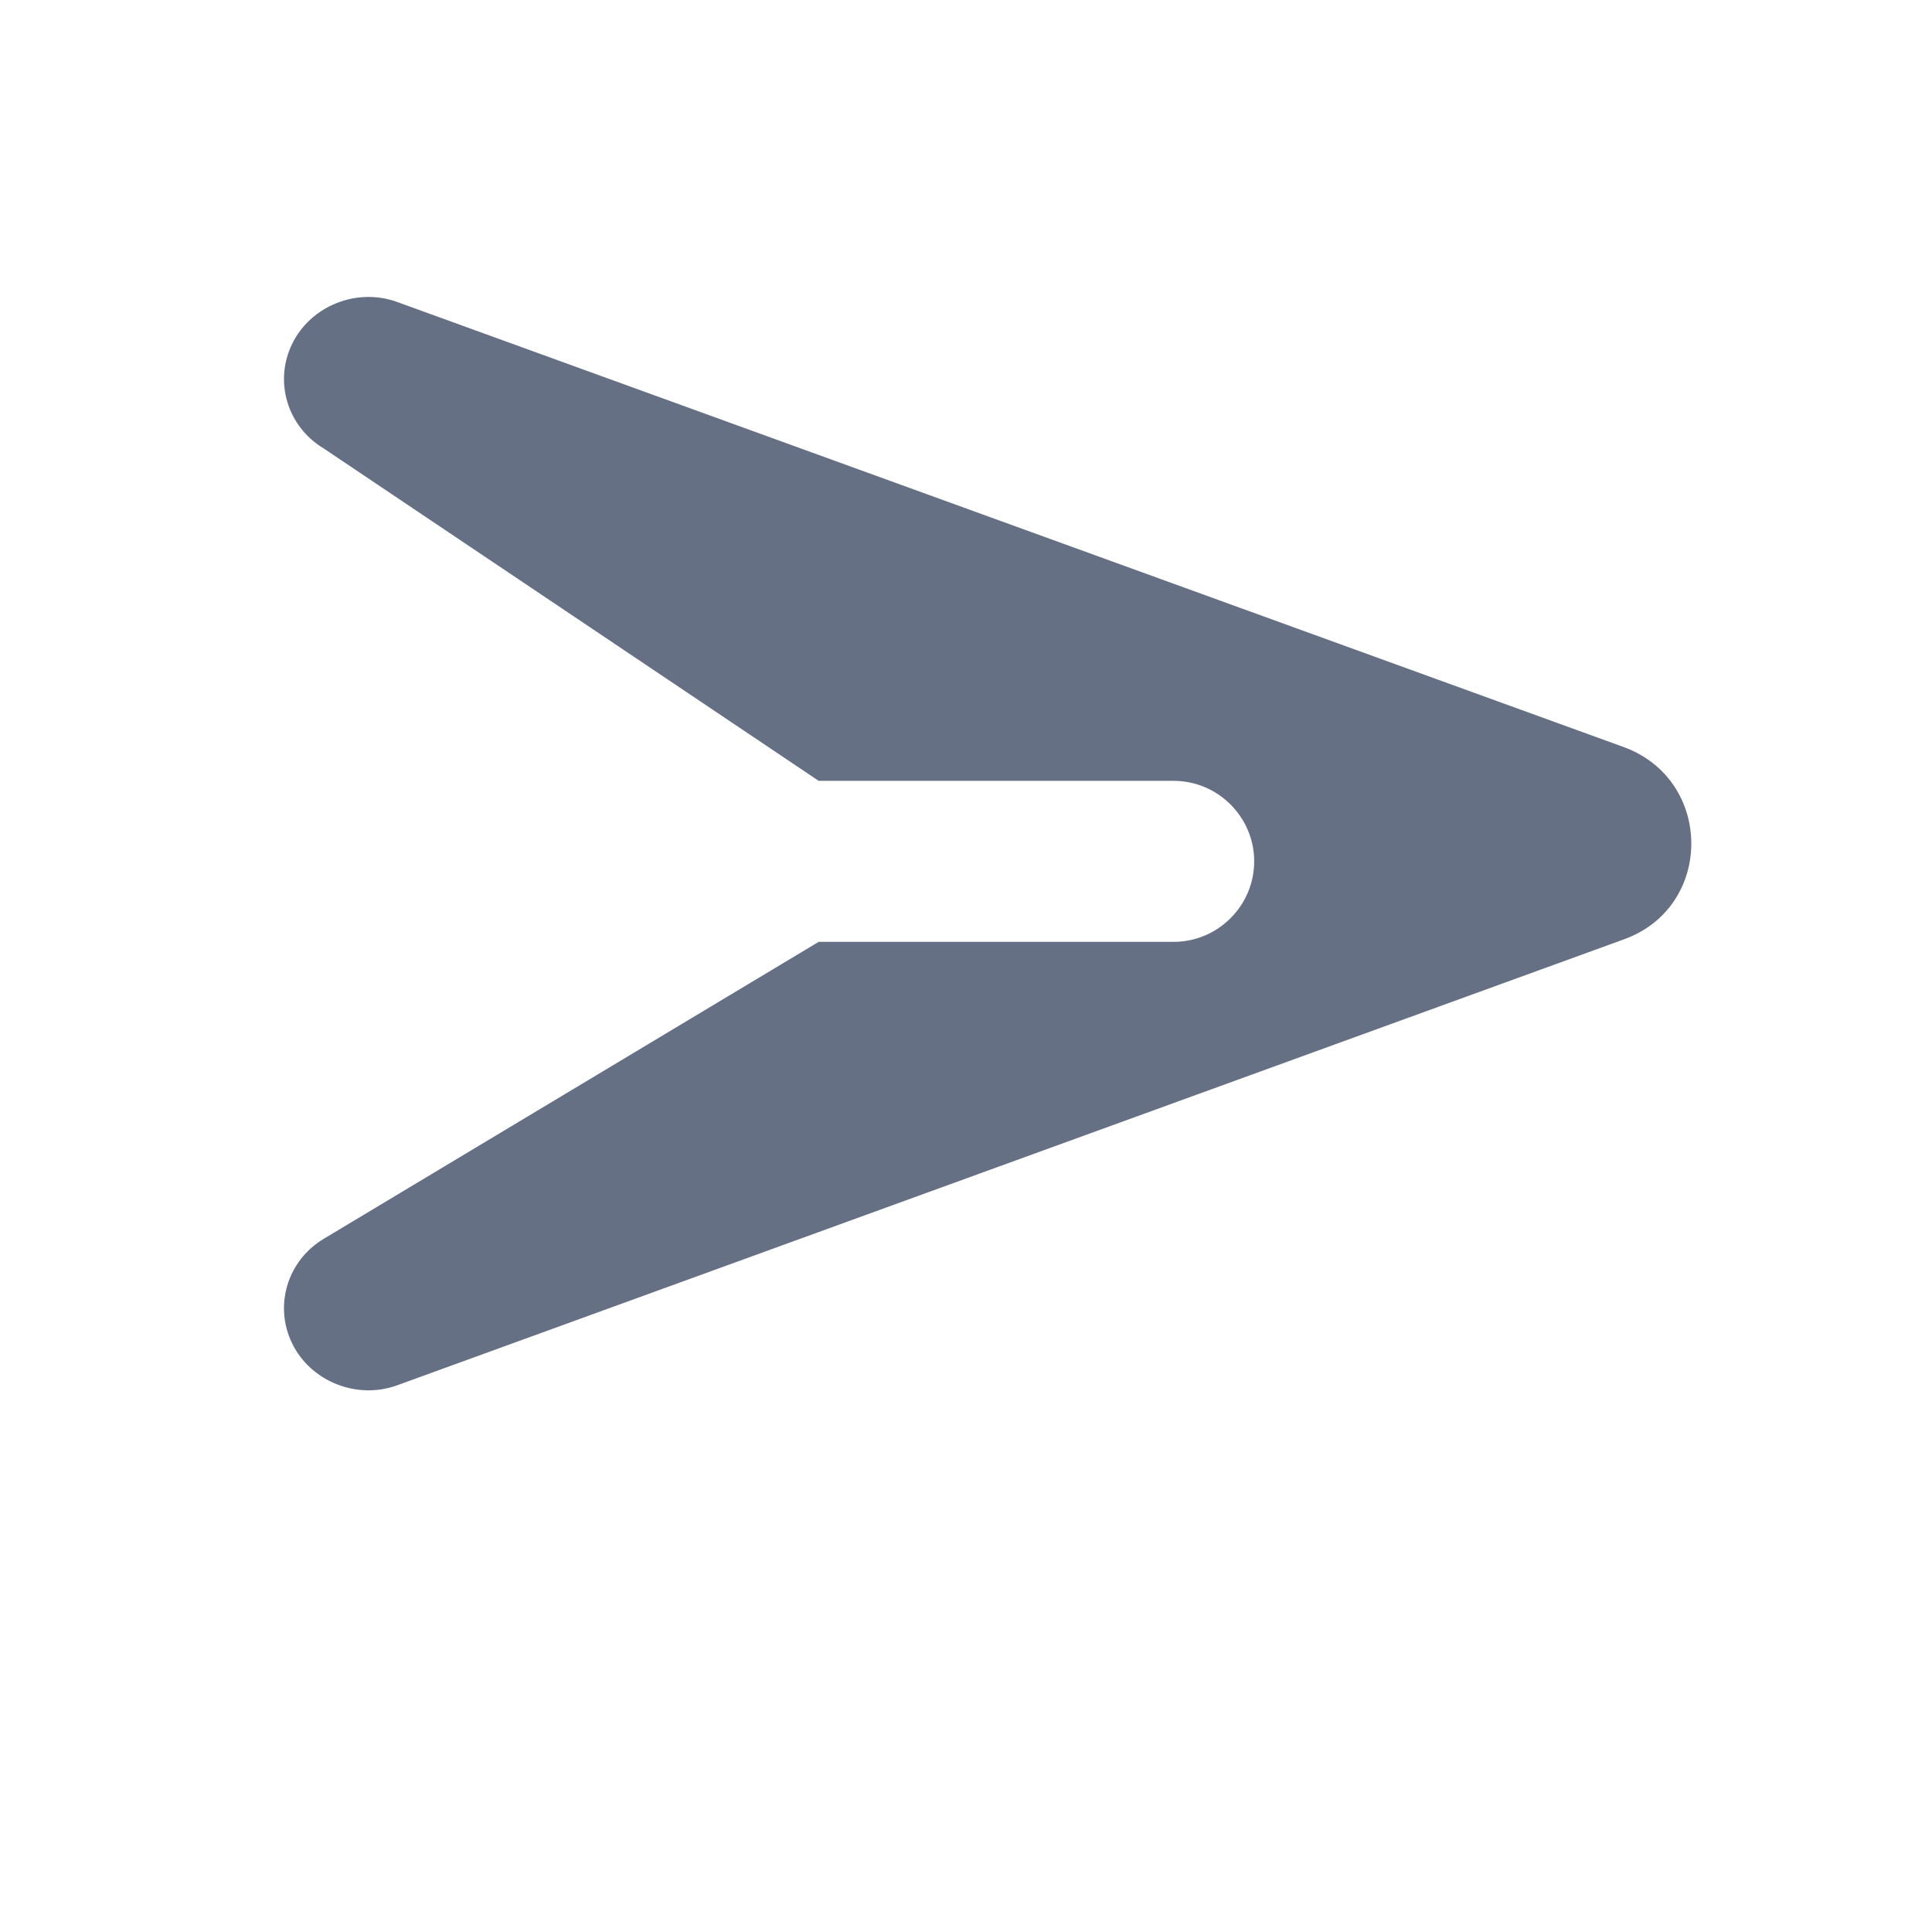
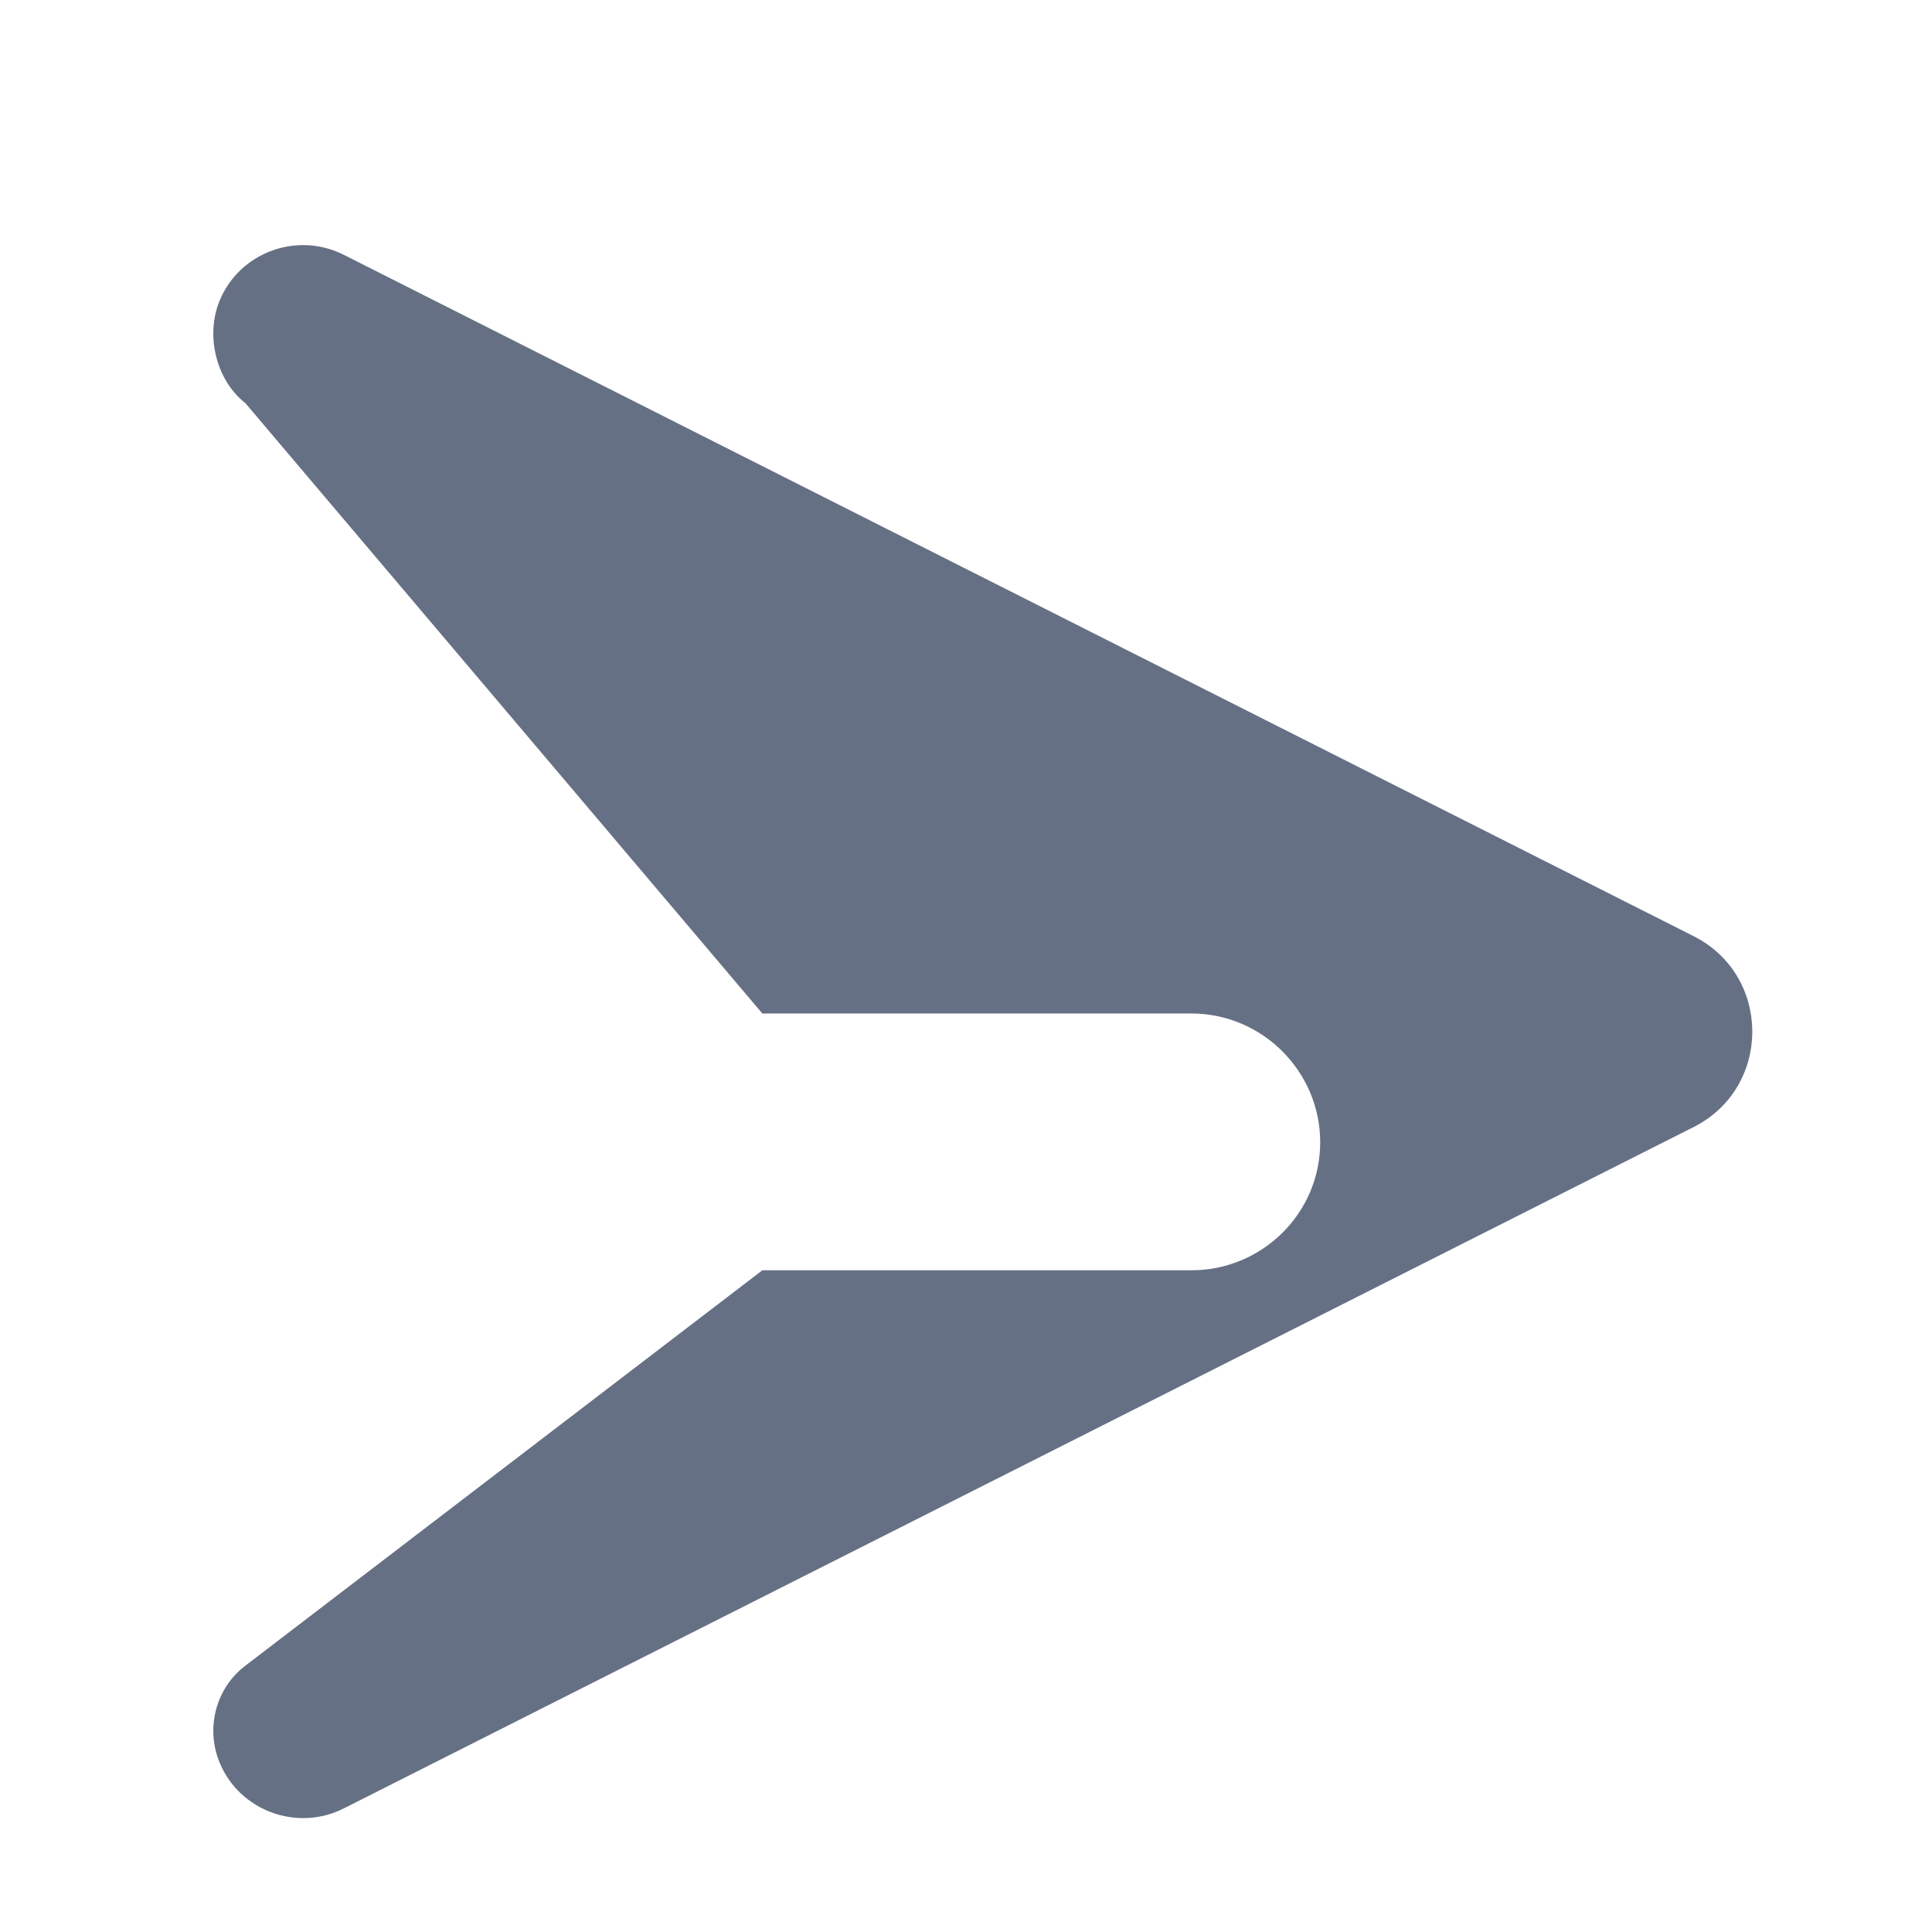
<svg xmlns="http://www.w3.org/2000/svg" width="24" height="24" viewBox="0 0 24 24" fill="none">
-   <path fill="#667085" d="M3.63 4.27C3.86 3.8 4.43 3.57 4.93 3.75L20.17 9.28C21.29 9.69 21.29 11.27 20.17 11.67L4.93 17.21C4.43 17.39 3.86 17.16 3.63 16.69C3.4 16.22 3.57 15.66 4.02 15.39L10.17 11.7H14.58C15.13 11.7 15.58 11.25 15.58 10.7C15.58 10.15 15.13 9.7 14.58 9.7H10.17L4.02 5.57C3.57 5.3 3.4 4.74 3.63 4.27Z" />
+   <path fill="#667085" d="M2.73 3.73C2.98 3.13 3.7 2.87 4.28 3.17L21.04 11.63C22.01 12.12 22.01 13.51 21.04 14L4.28 22.46C3.7 22.76 2.98 22.5 2.73 21.9C2.55 21.47 2.68 20.97 3.05 20.69L9.47 15.78H14.8C15.68 15.78 16.4 15.07 16.4 14.19C16.4 13.31 15.68 12.59 14.8 12.59H9.47L3.05 5.01C2.68 4.72 2.55 4.16 2.73 3.73Z" />
</svg>
